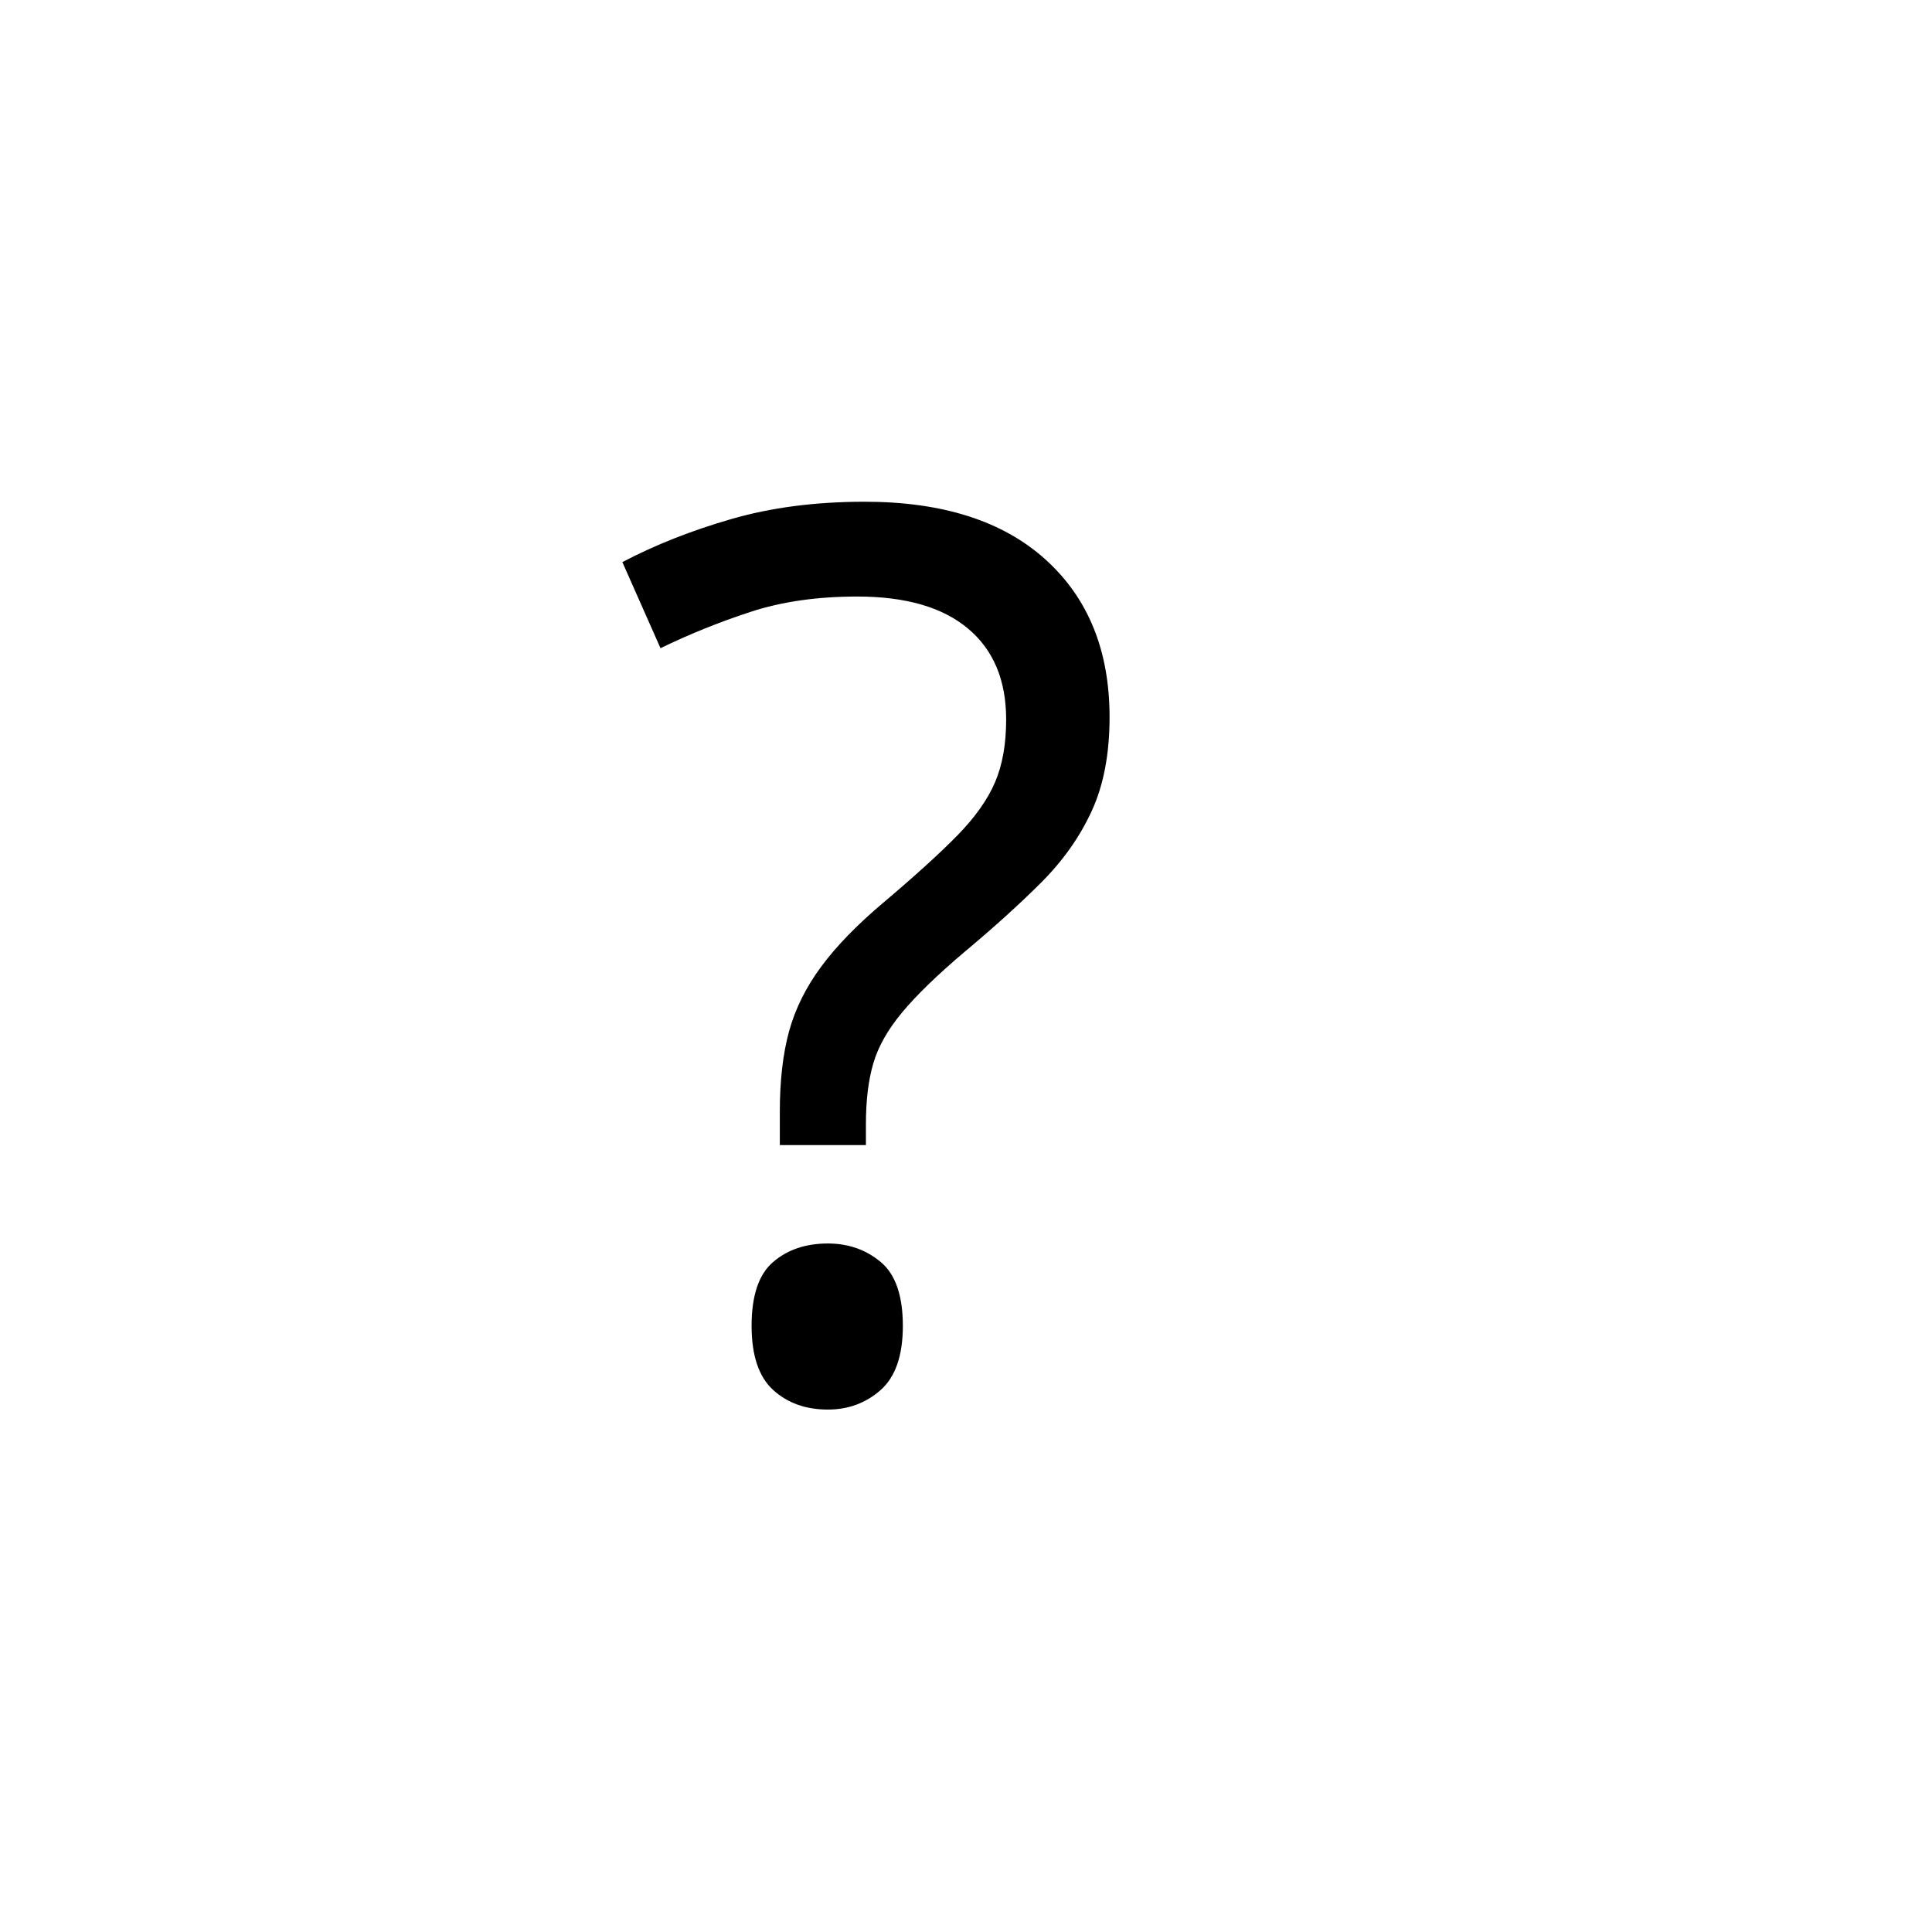
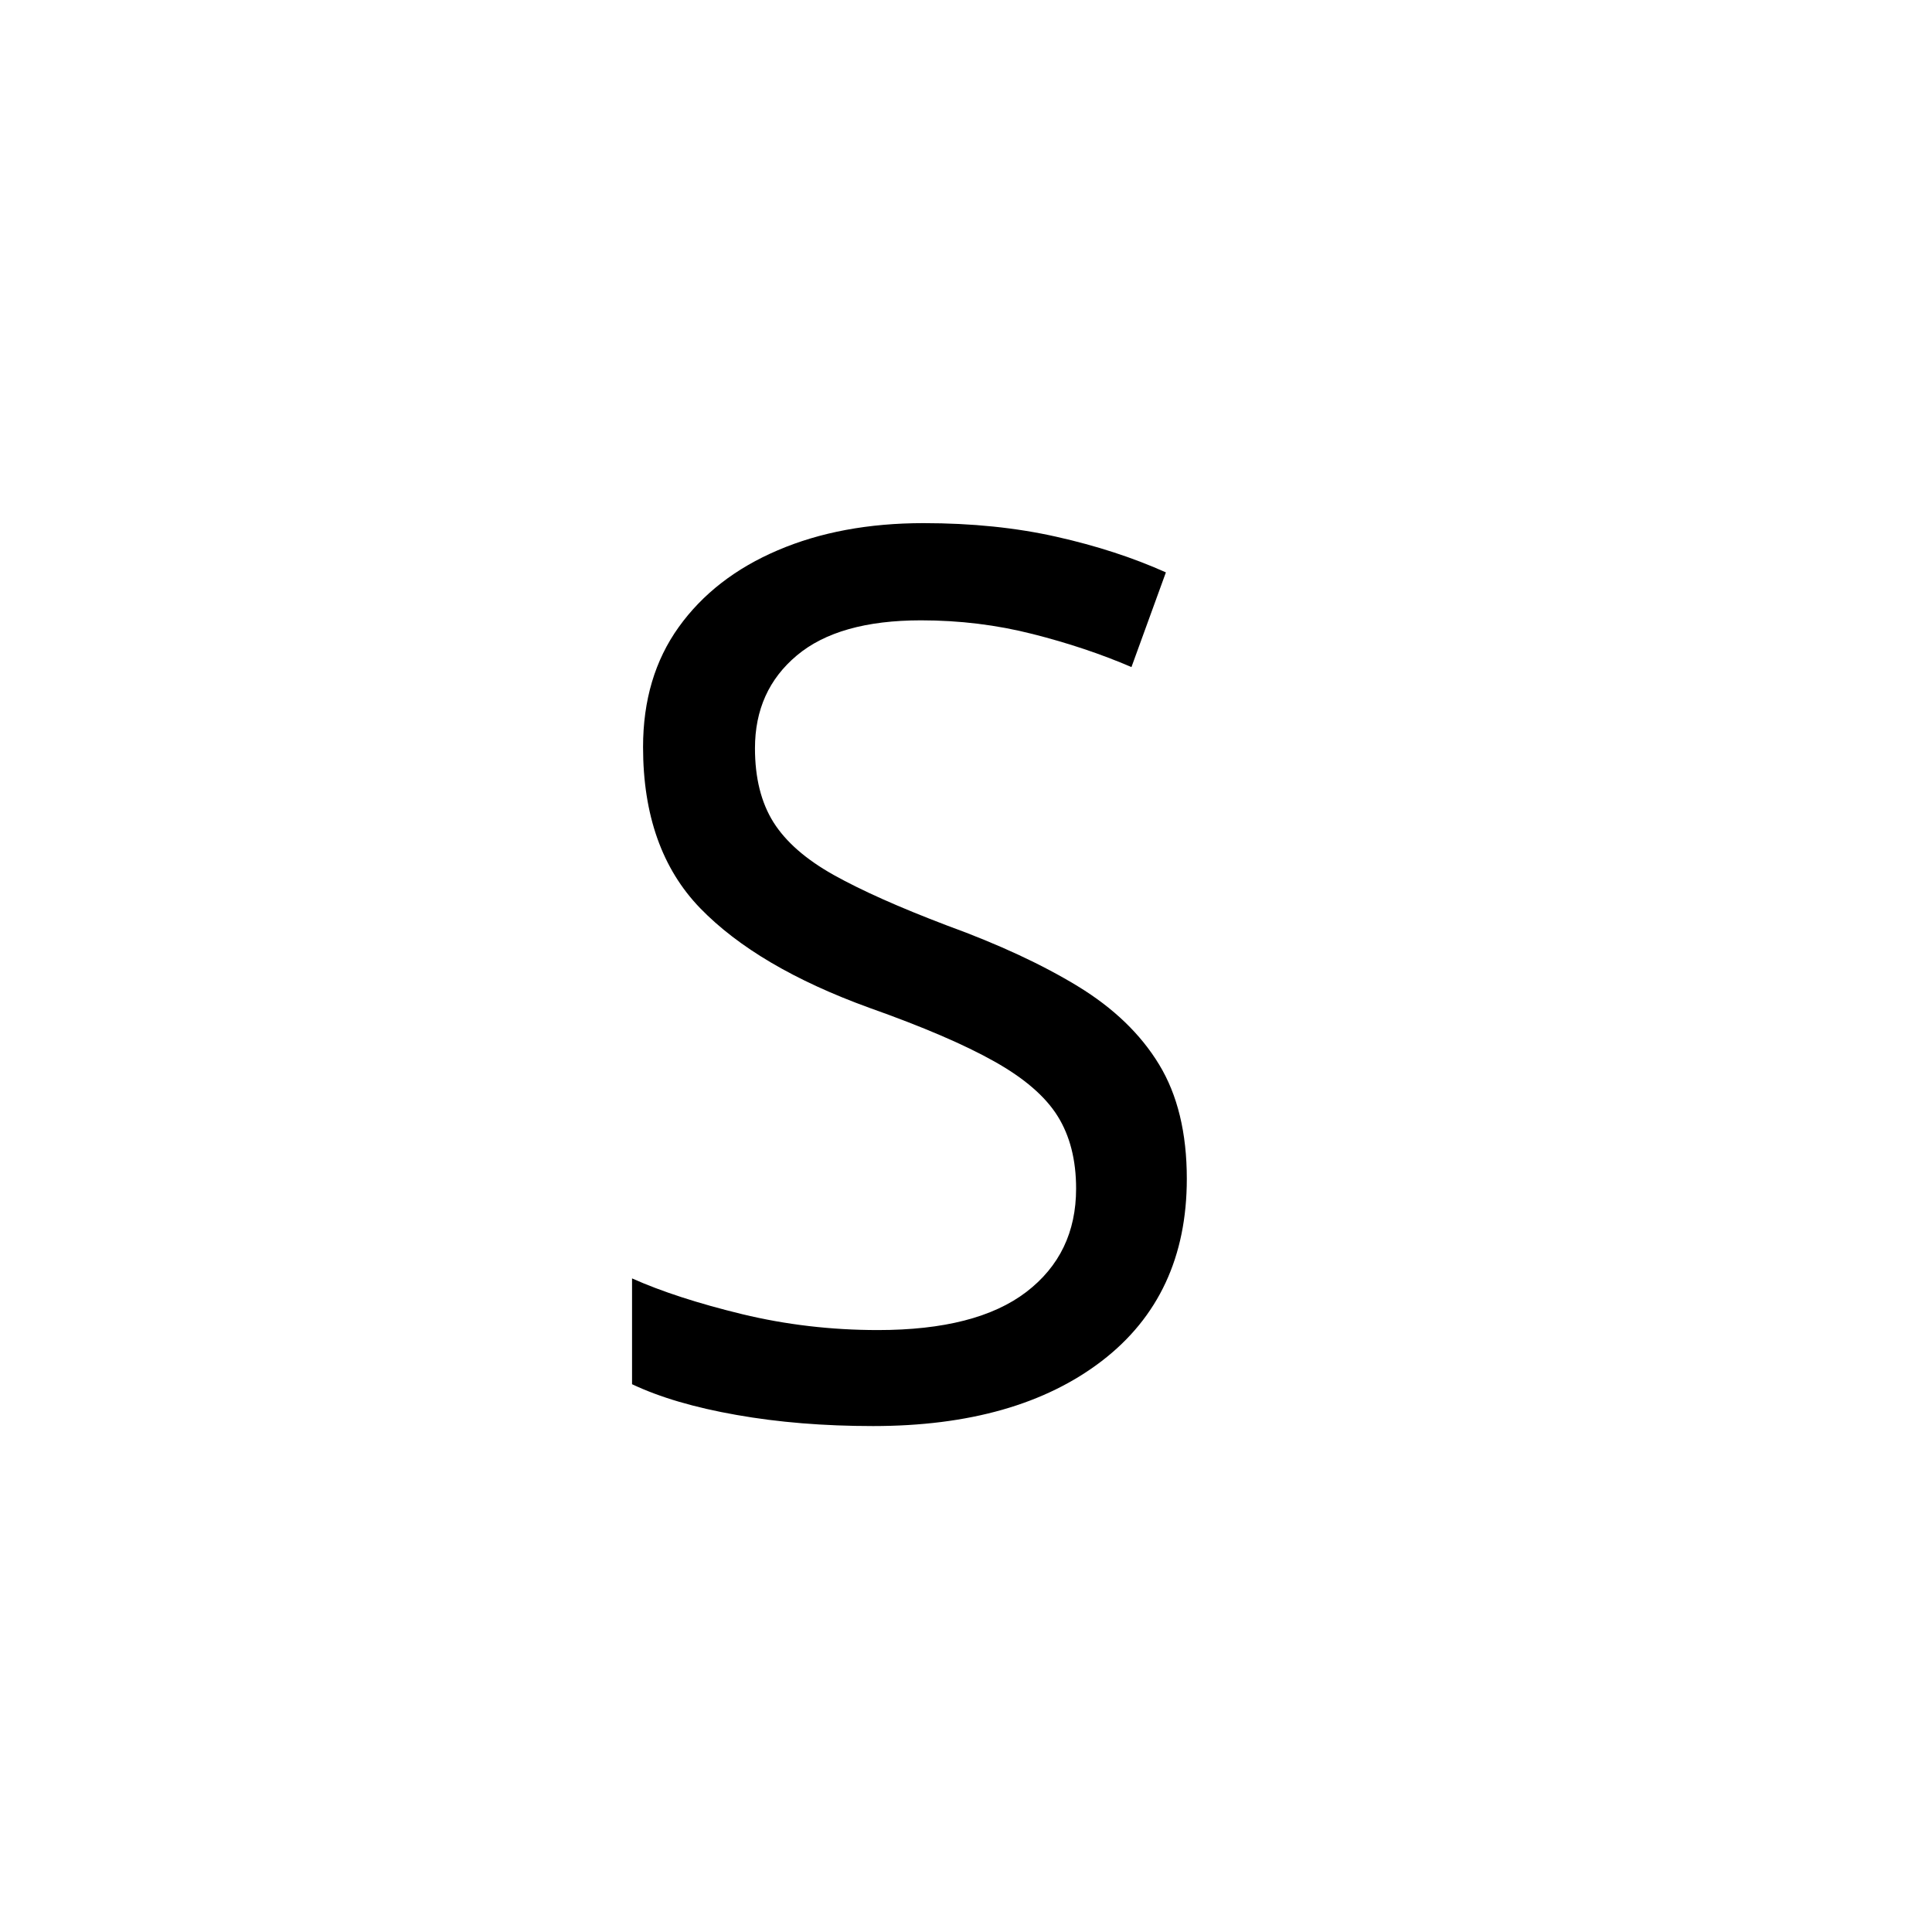
<svg xmlns="http://www.w3.org/2000/svg" version="1.0" width="512" height="512" id="svg2" style="display:inline">
  <defs id="defs5">
    <rect x="0.37" y="0.377" width="512.872" height="512.037" id="rect7351" />
    <clipPath id="clipPath3126">
      <path d="m 30,94 2,2 3,10 1,-12 3,15 0,-19 2,5 3,14 0,-19 2,2 3,17 3,-23 6.616,25.92 L 59,96 l 2,-6 2,25 6,-25 2,21 5,-22 5,24 1,-18 3,-6 1,23 5,-22 3,10 1,-9 3,6 0,-19 -3,8 L 94,69 92,82 90,78 89,64 84,83 83,79 80,49 77,75 75,83 71,56 67,79 65,85 64,43.695 58,90 52,48 49,84 47,80 45,56 44,80 41,87 39,63 37,82 34,77 34,91 30,76 30,94 Z" id="path3128" style="fill:none;stroke:#000000;stroke-width:1px;stroke-linecap:butt;stroke-linejoin:miter;stroke-opacity:1" />
    </clipPath>
    <clipPath id="clipPath2798">
      <path d="M 64,6.875 C 50.737,6.875 38.641,11.016 29.719,17.969 20.796,24.922 15,34.87 15,45.938 l 0,4 C 6.141,54.426 -2.65625e-7,66.2 0,80 c 3.5e-7,17.664 10.049,32 23,32 l 0,-66.062 c 1e-6,-8.288 4.29,-15.916 11.656,-21.656 C 42.023,18.541 52.425,14.875 64,14.875 c 11.575,0 21.977,3.666 29.344,9.406 C 100.71,30.022 105,37.649 105,45.938 L 105,112 c 12.951,0 23,-14.336 23,-32 0,-13.8 -6.141,-25.574 -15,-30.062 l 0,-4 C 113,34.87 107.204,24.922 98.281,17.969 89.359,11.016 77.263,6.875 64,6.875 Z M 26,49 l 0,63 c 2,0 4,-1 5,-3 l 0,-58 c -1,-1 -3,-2 -5,-2 z m 76,0 c -2,0 -4,1 -5,2 l 0,58 c 1,2 3,3 5,3 l 0,-63 z" id="path2800" style="display:inline;overflow:visible;visibility:visible;fill:#000000;fill-opacity:1;fill-rule:nonzero;stroke:none;stroke-width:18.99;marker:none;enable-background:accumulate" />
    </clipPath>
    <filter style="color-interpolation-filters:sRGB" id="filter10749" x="-0.258" y="-0.235" width="1.515" height="1.471">
      <feMorphology radius="4" in="SourceGraphic" result="result0" id="feMorphology10751" />
      <feGaussianBlur in="result0" stdDeviation="8" result="result91" id="feGaussianBlur10753" />
      <feComposite operator="in" in="SourceGraphic" in2="result91" id="feComposite10755" />
    </filter>
    <filter style="color-interpolation-filters:sRGB" id="filter10809" x="-0.028" y="-0.034" width="1.056" height="1.068">
      <feGaussianBlur in="SourceGraphic" stdDeviation="1.5" result="blur" id="feGaussianBlur10811" />
      <feDiffuseLighting diffuseConstant="1" surfaceScale="10" lighting-color="#ffffff" result="diffuse" id="feDiffuseLighting10813">
        <feDistantLight elevation="25" azimuth="90" id="feDistantLight10815" />
      </feDiffuseLighting>
      <feComposite in="diffuse" in2="diffuse" operator="arithmetic" k1="1" result="composite1" id="feComposite10817" k2="0" k3="0" k4="0" />
      <feComposite in="composite1" in2="SourceGraphic" k1="0.886" operator="arithmetic" k3="1" result="composite2" id="feComposite10819" k2="0" k4="0" />
    </filter>
  </defs>
-   <text xml:space="preserve" id="text7349" style="font-style:normal;font-weight:normal;font-size:192px;line-height:1.25;font-family:sans-serif;white-space:pre;shape-inside:url(#rect7351);fill:#000000;fill-opacity:1;stroke:none" transform="matrix(1.697804,0,0,1.697804,160.4098,79.93575)">
-     <tspan x="0.369" y="170.252" id="tspan859">?</tspan>
+   <text xml:space="preserve" id="text7349" style="font-style:normal;font-weight:normal;font-size:192px;line-height:1.25;font-family:sans-serif;white-space:pre;shape-inside:url(#rect7351);fill:#000000;fill-opacity:1;stroke:none" transform="matrix(1.697804,0,0,1.697804,150.2421,85.60612)">
+     <tspan x="0.369" y="170.252" id="tspan2594">S</tspan>
  </text>
</svg>
